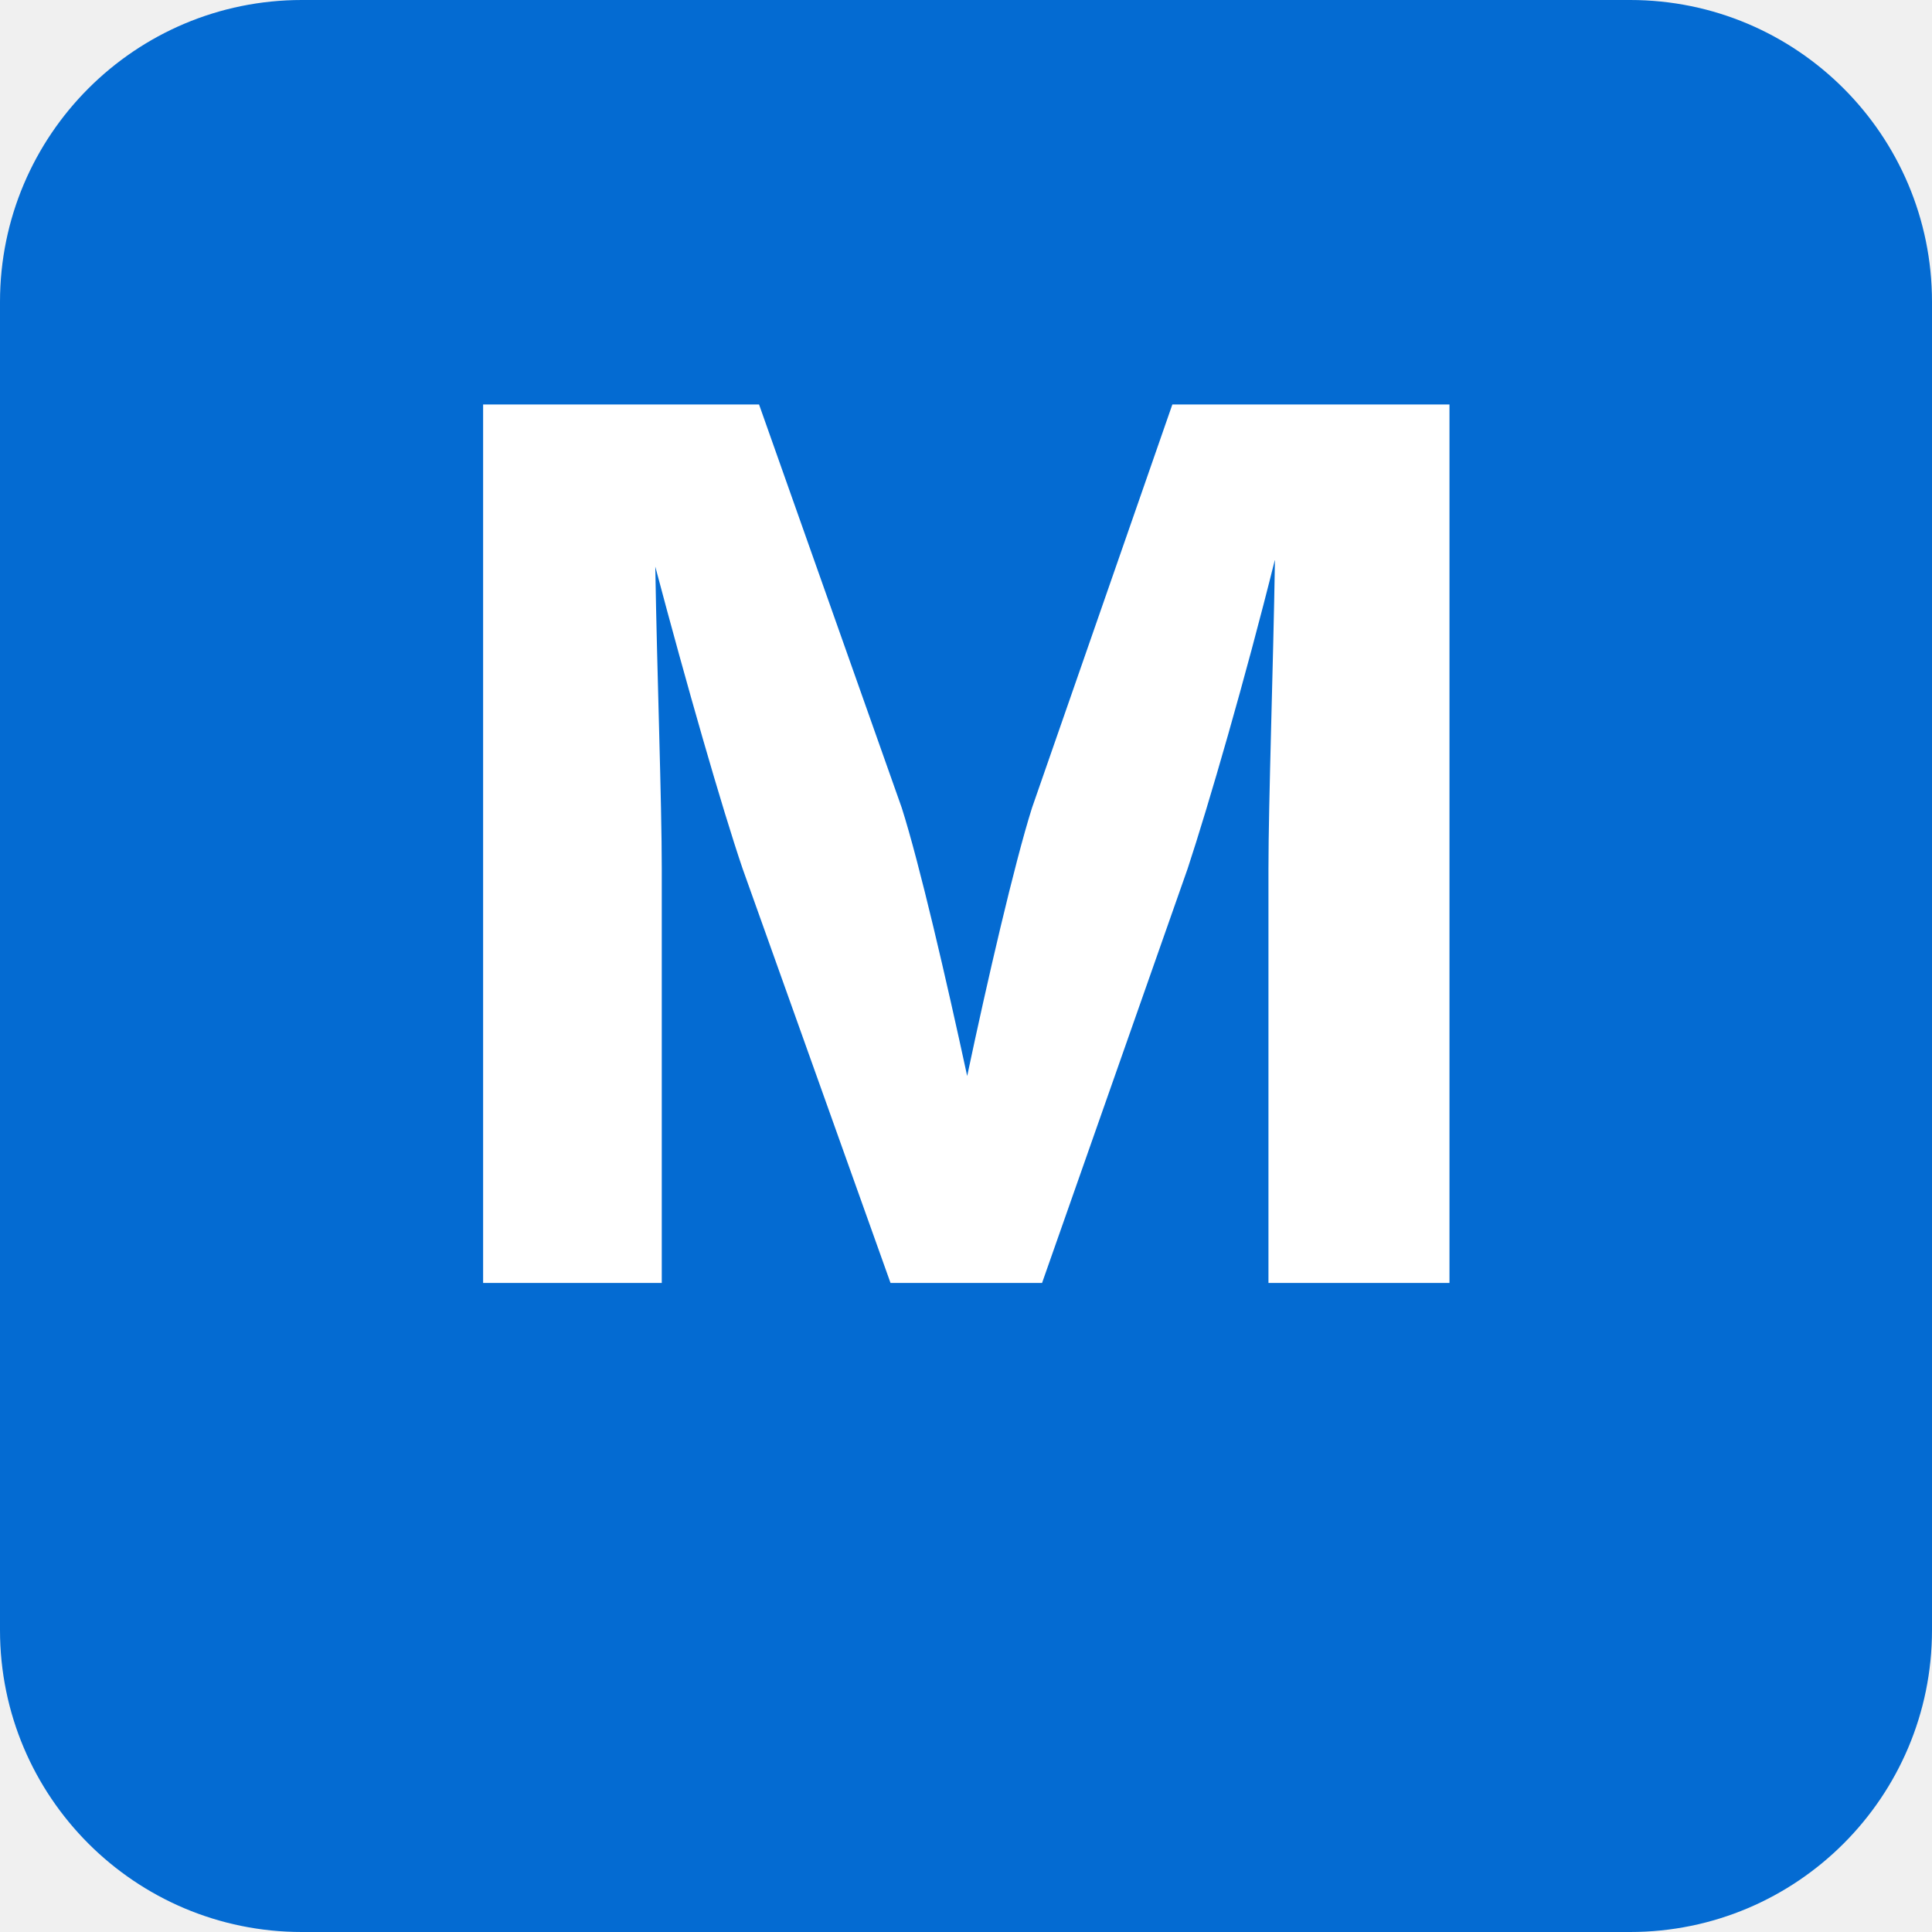
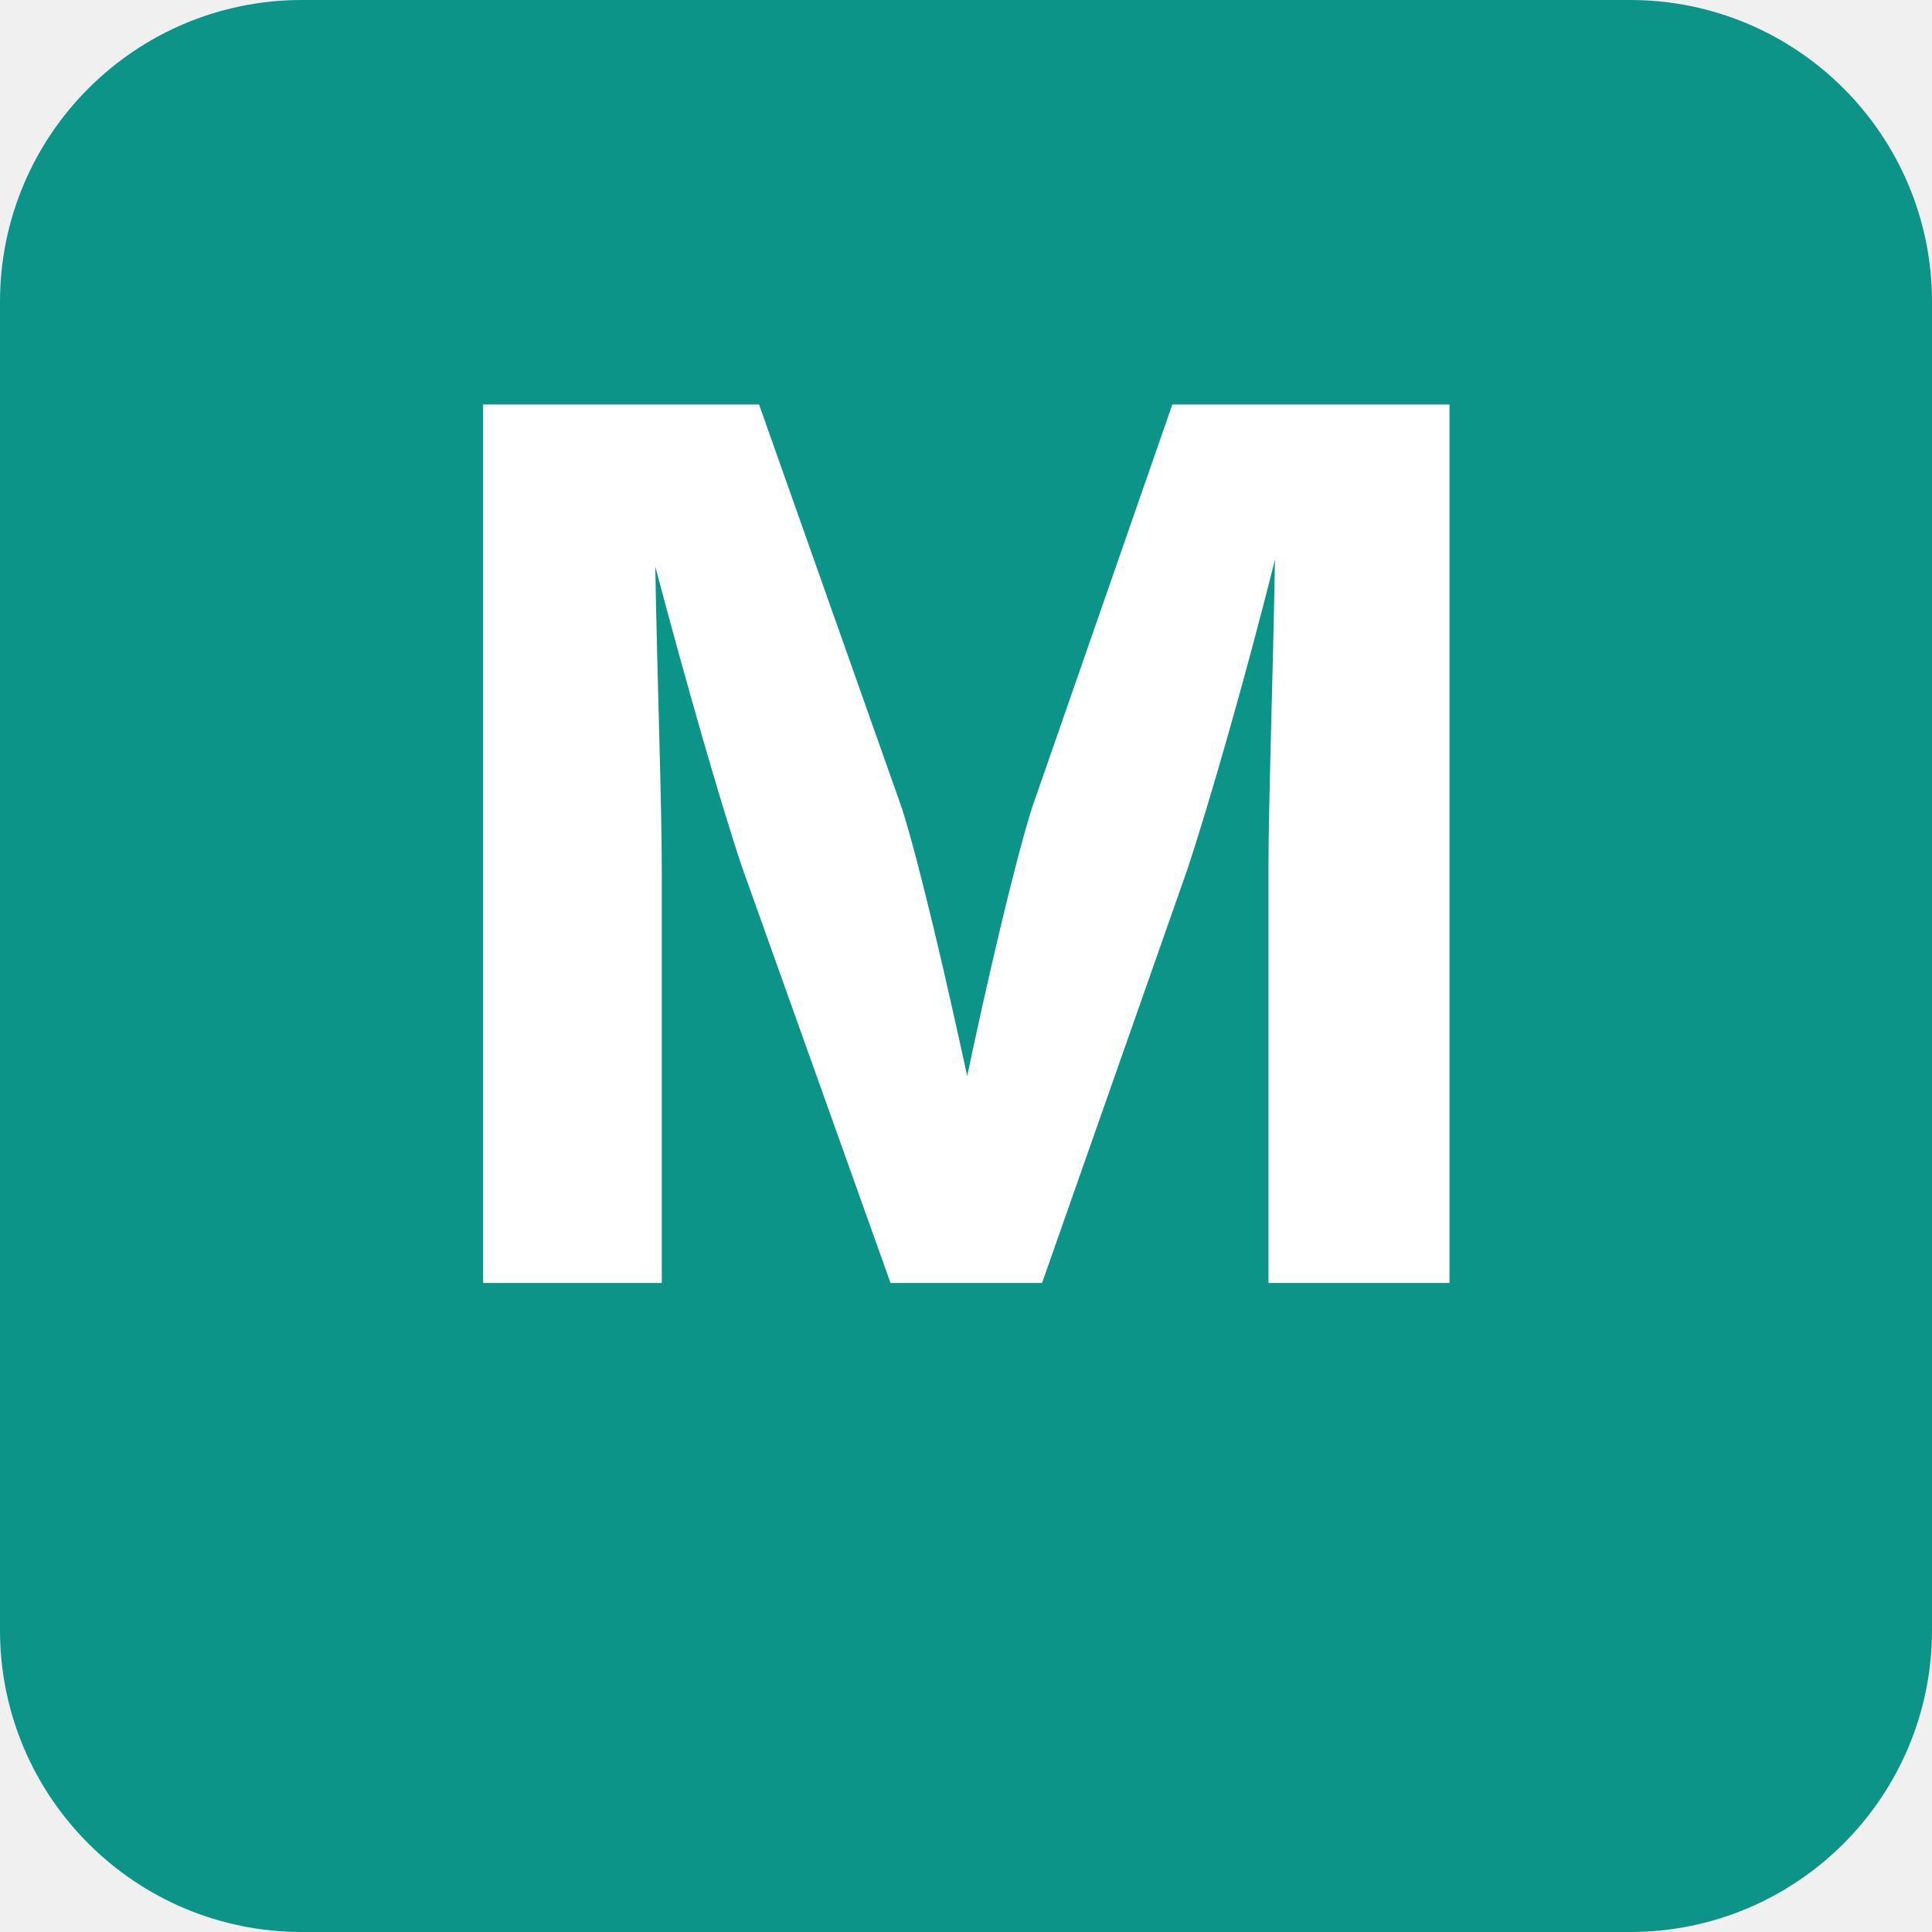
<svg xmlns="http://www.w3.org/2000/svg" width="512" height="512" viewBox="0 0 512 512">
-   <rect width="512" height="512" rx="80" fill="#046BD2" />
+   <rect width="512" height="512" rx="80" fill="#0D9488" />
  <text x="256" y="340" text-anchor="middle" font-family="system-ui, -apple-system, sans-serif" font-weight="bold" font-size="320" fill="white">M</text>
</svg>
